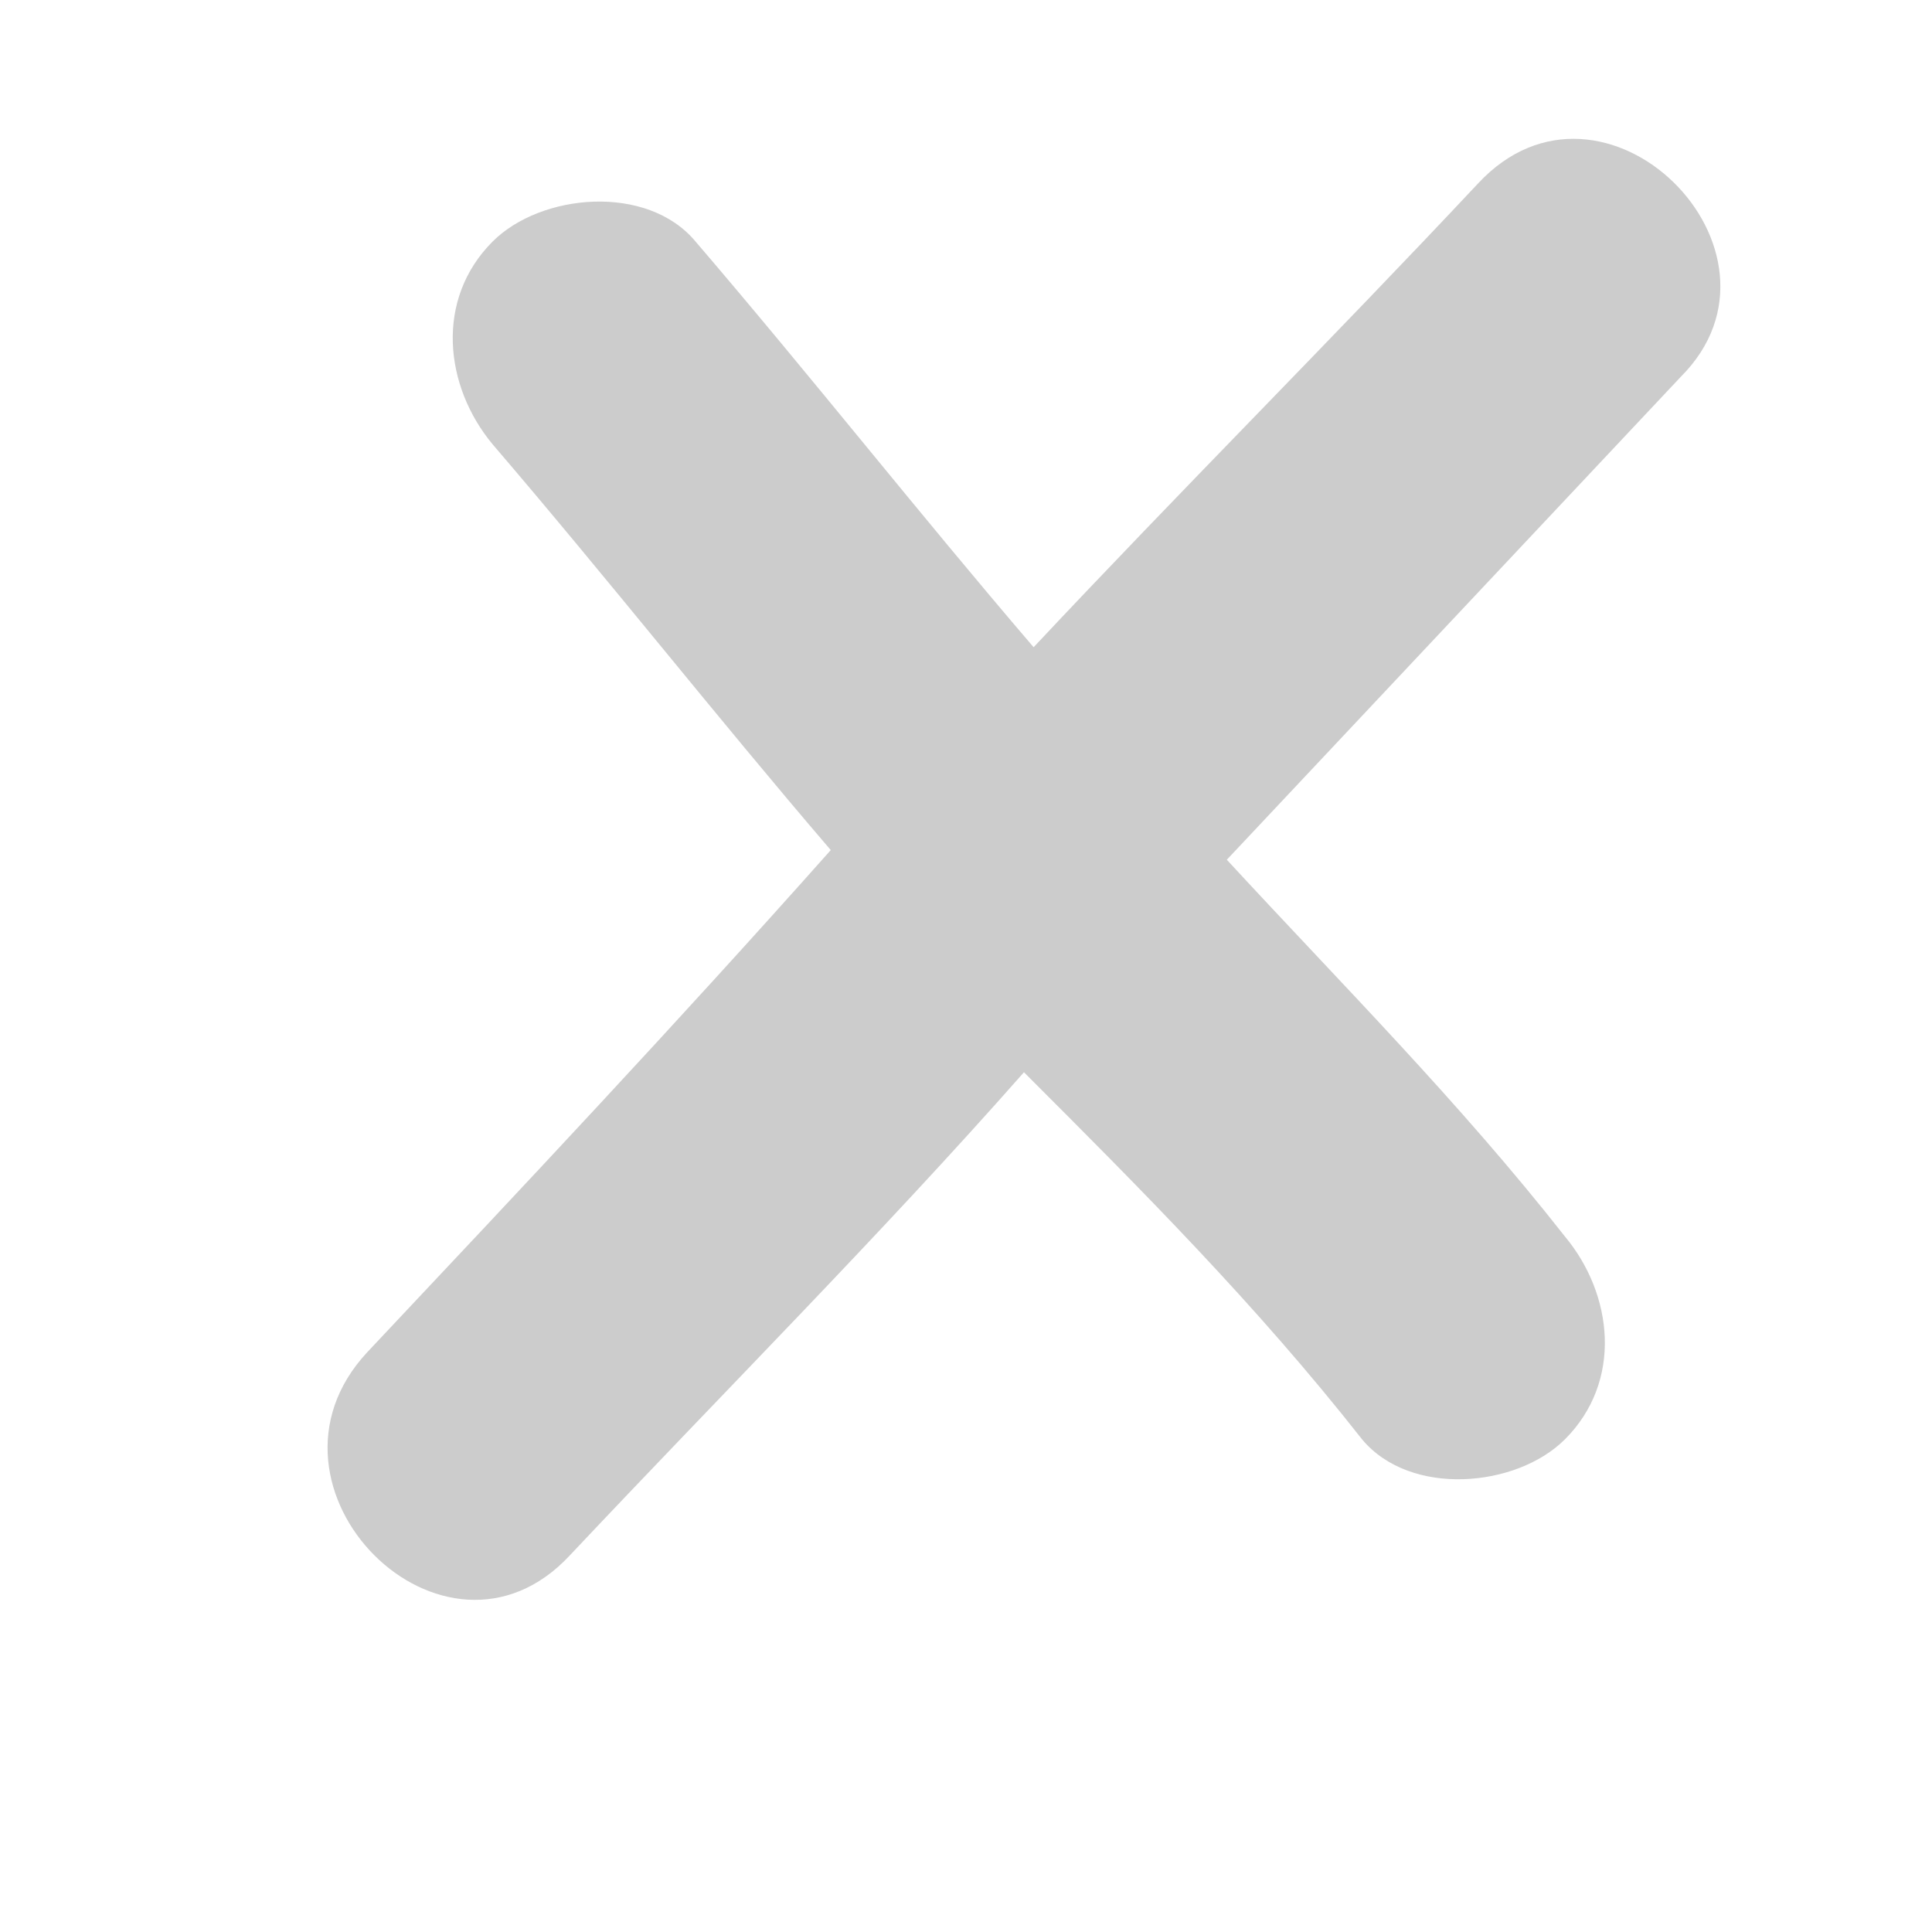
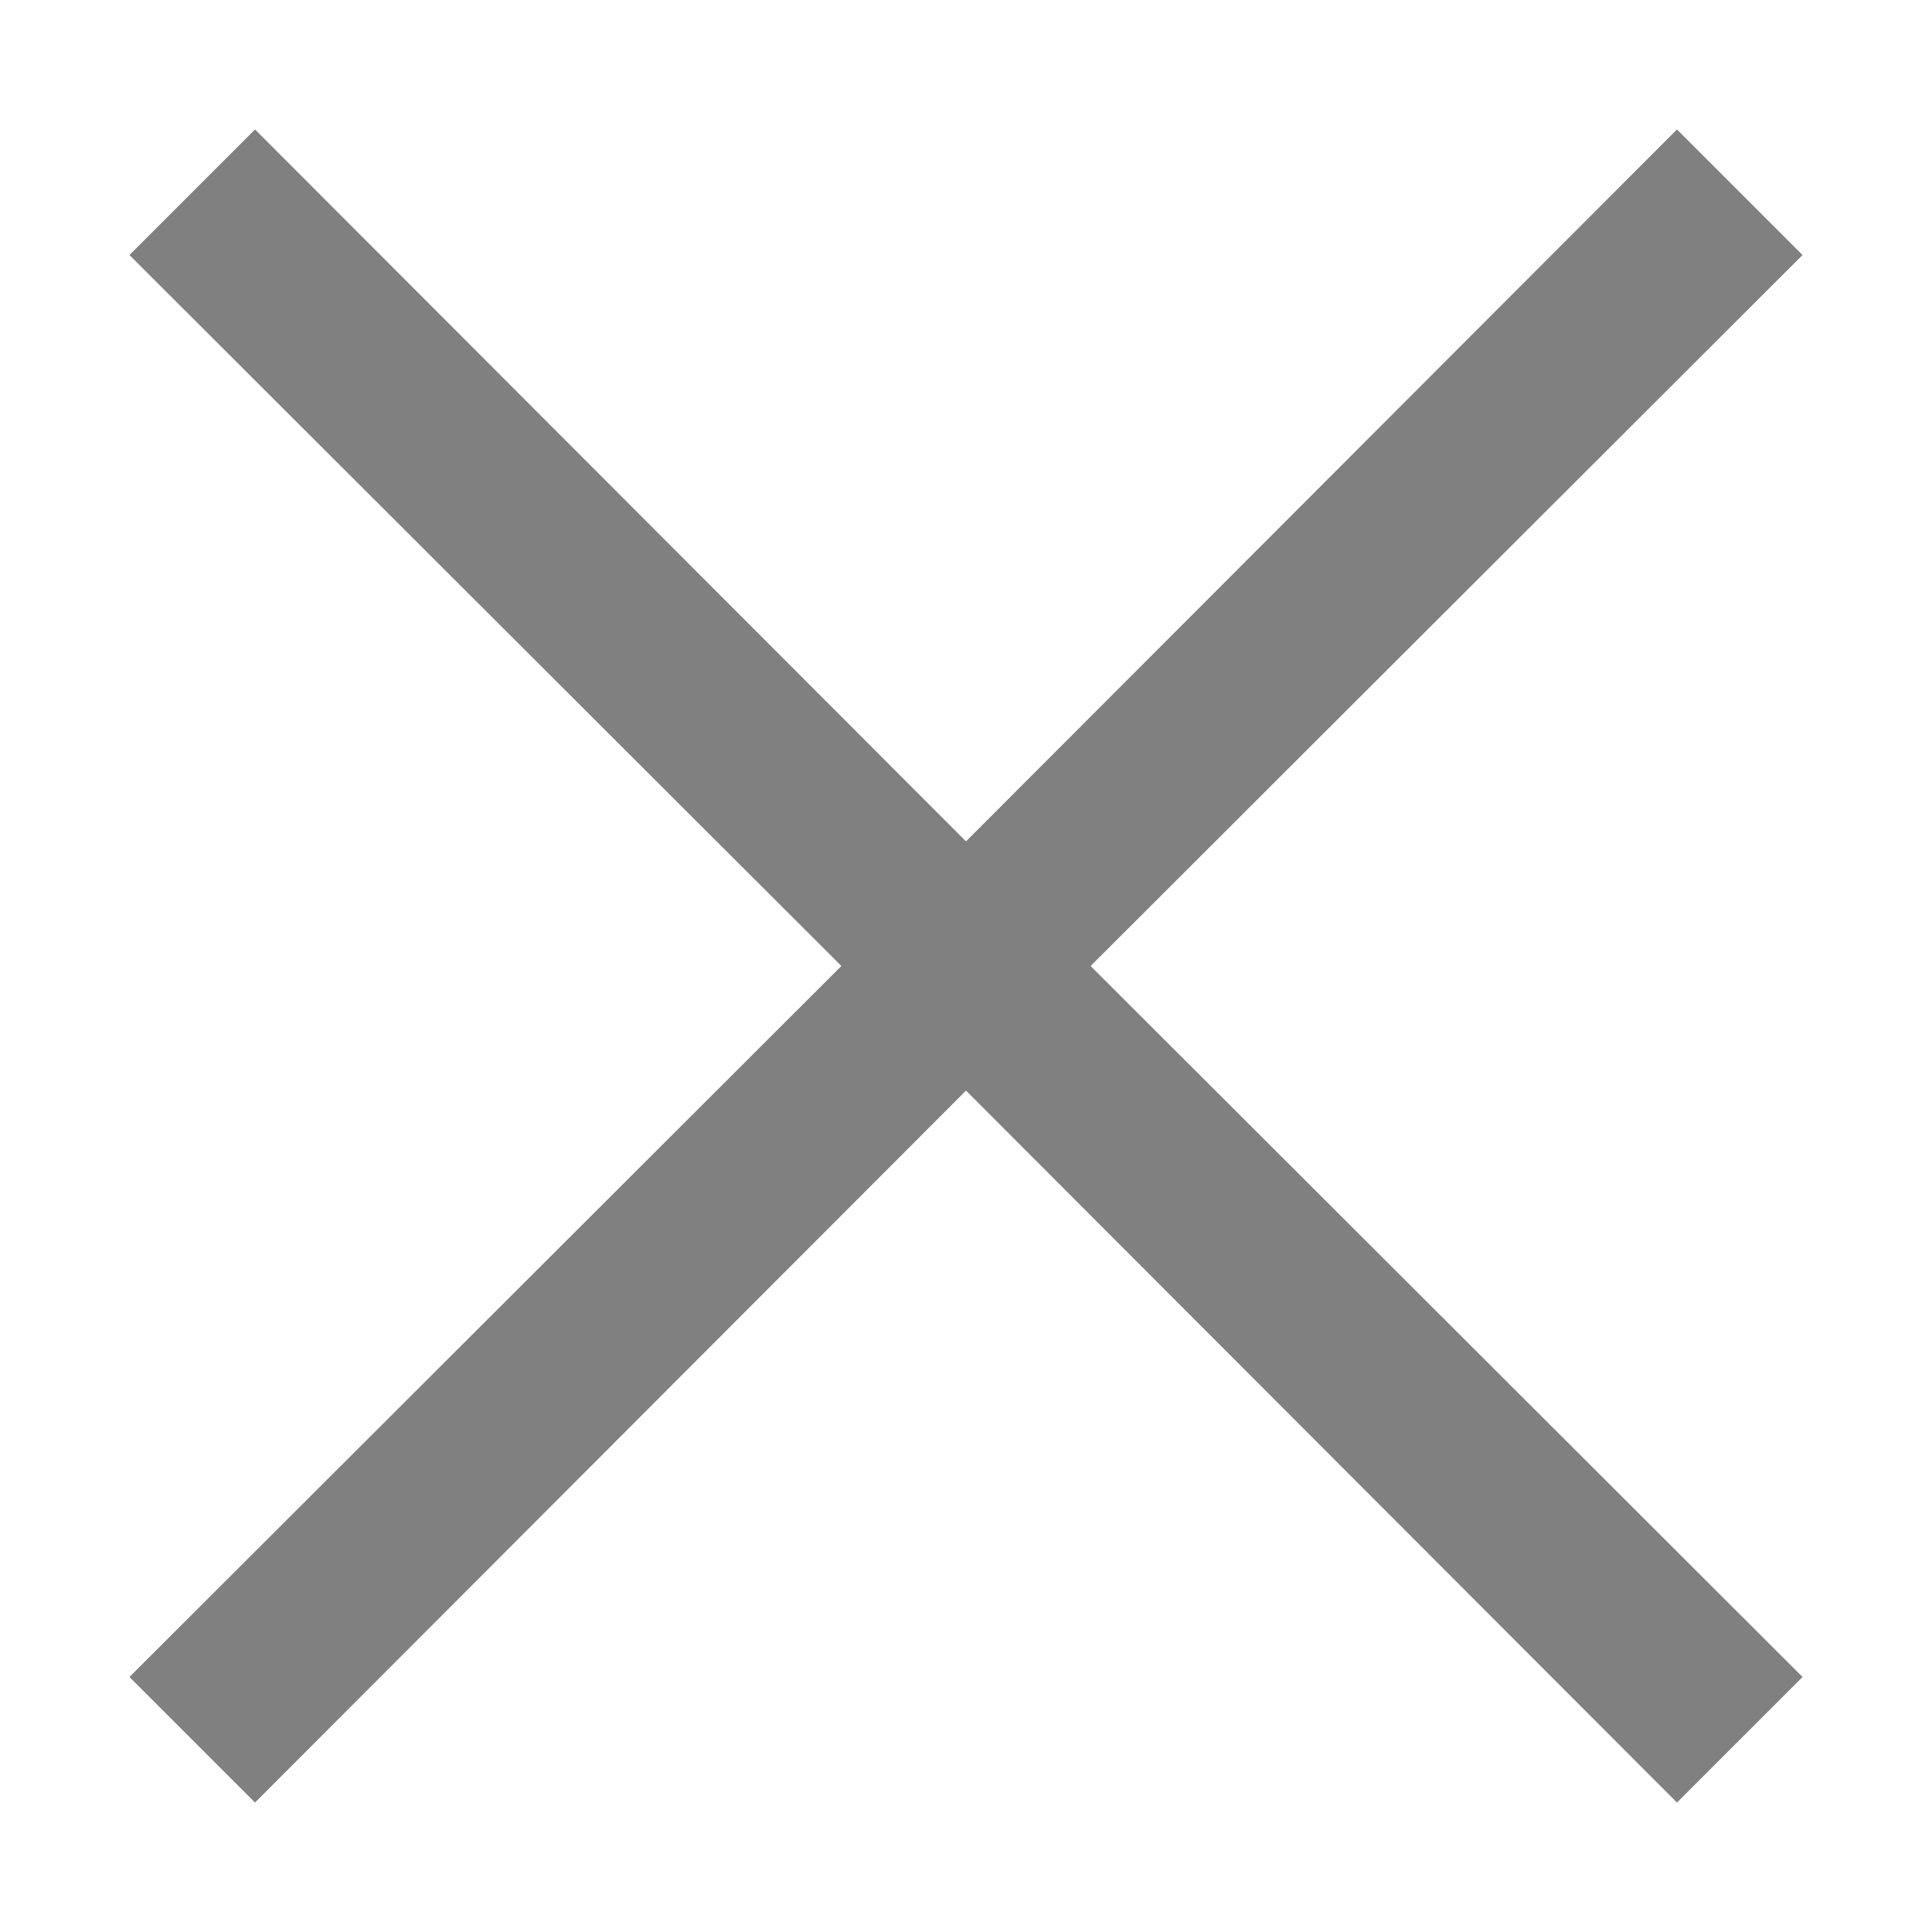
<svg xmlns="http://www.w3.org/2000/svg" version="1.1" id="Layer_1" x="0px" y="0px" viewBox="0 0 20 20" style="enable-background:new 0 0 20 20;" xml:space="preserve">
  <style type="text/css">
- 	.st0{fill:#CCCCCC;}
+ 	.st0{fill:#808080;}
</style>
-   <path class="st0" d="M15.3,1.9c-1.5,1.6-3.1,3.2-4.6,4.8C9.5,5.3,8.4,3.9,7.2,2.5C6.7,1.9,5.6,2,5.1,2.5C4.5,3.1,4.6,4,5.1,4.6  c1.2,1.4,2.3,2.8,3.5,4.2C7,10.6,5.4,12.3,3.8,14c-1.3,1.4,0.8,3.5,2.1,2.1c1.6-1.7,3.2-3.3,4.7-5c1.2,1.2,2.4,2.4,3.5,3.8  c0.5,0.6,1.6,0.5,2.1,0c0.6-0.6,0.5-1.5,0-2.1c-1.1-1.4-2.3-2.6-3.5-3.9c1.6-1.7,3.1-3.3,4.7-5C18.7,2.6,16.6,0.5,15.3,1.9z" />
+   <polygon class="st0" points="18.66,2.64 17.36,1.34 10,8.71 2.64,1.34 1.34,2.64 8.71,10 1.34,17.36 2.64,18.66 10,11.29   17.36,18.66 18.66,17.36 11.29,10 " />
</svg>
